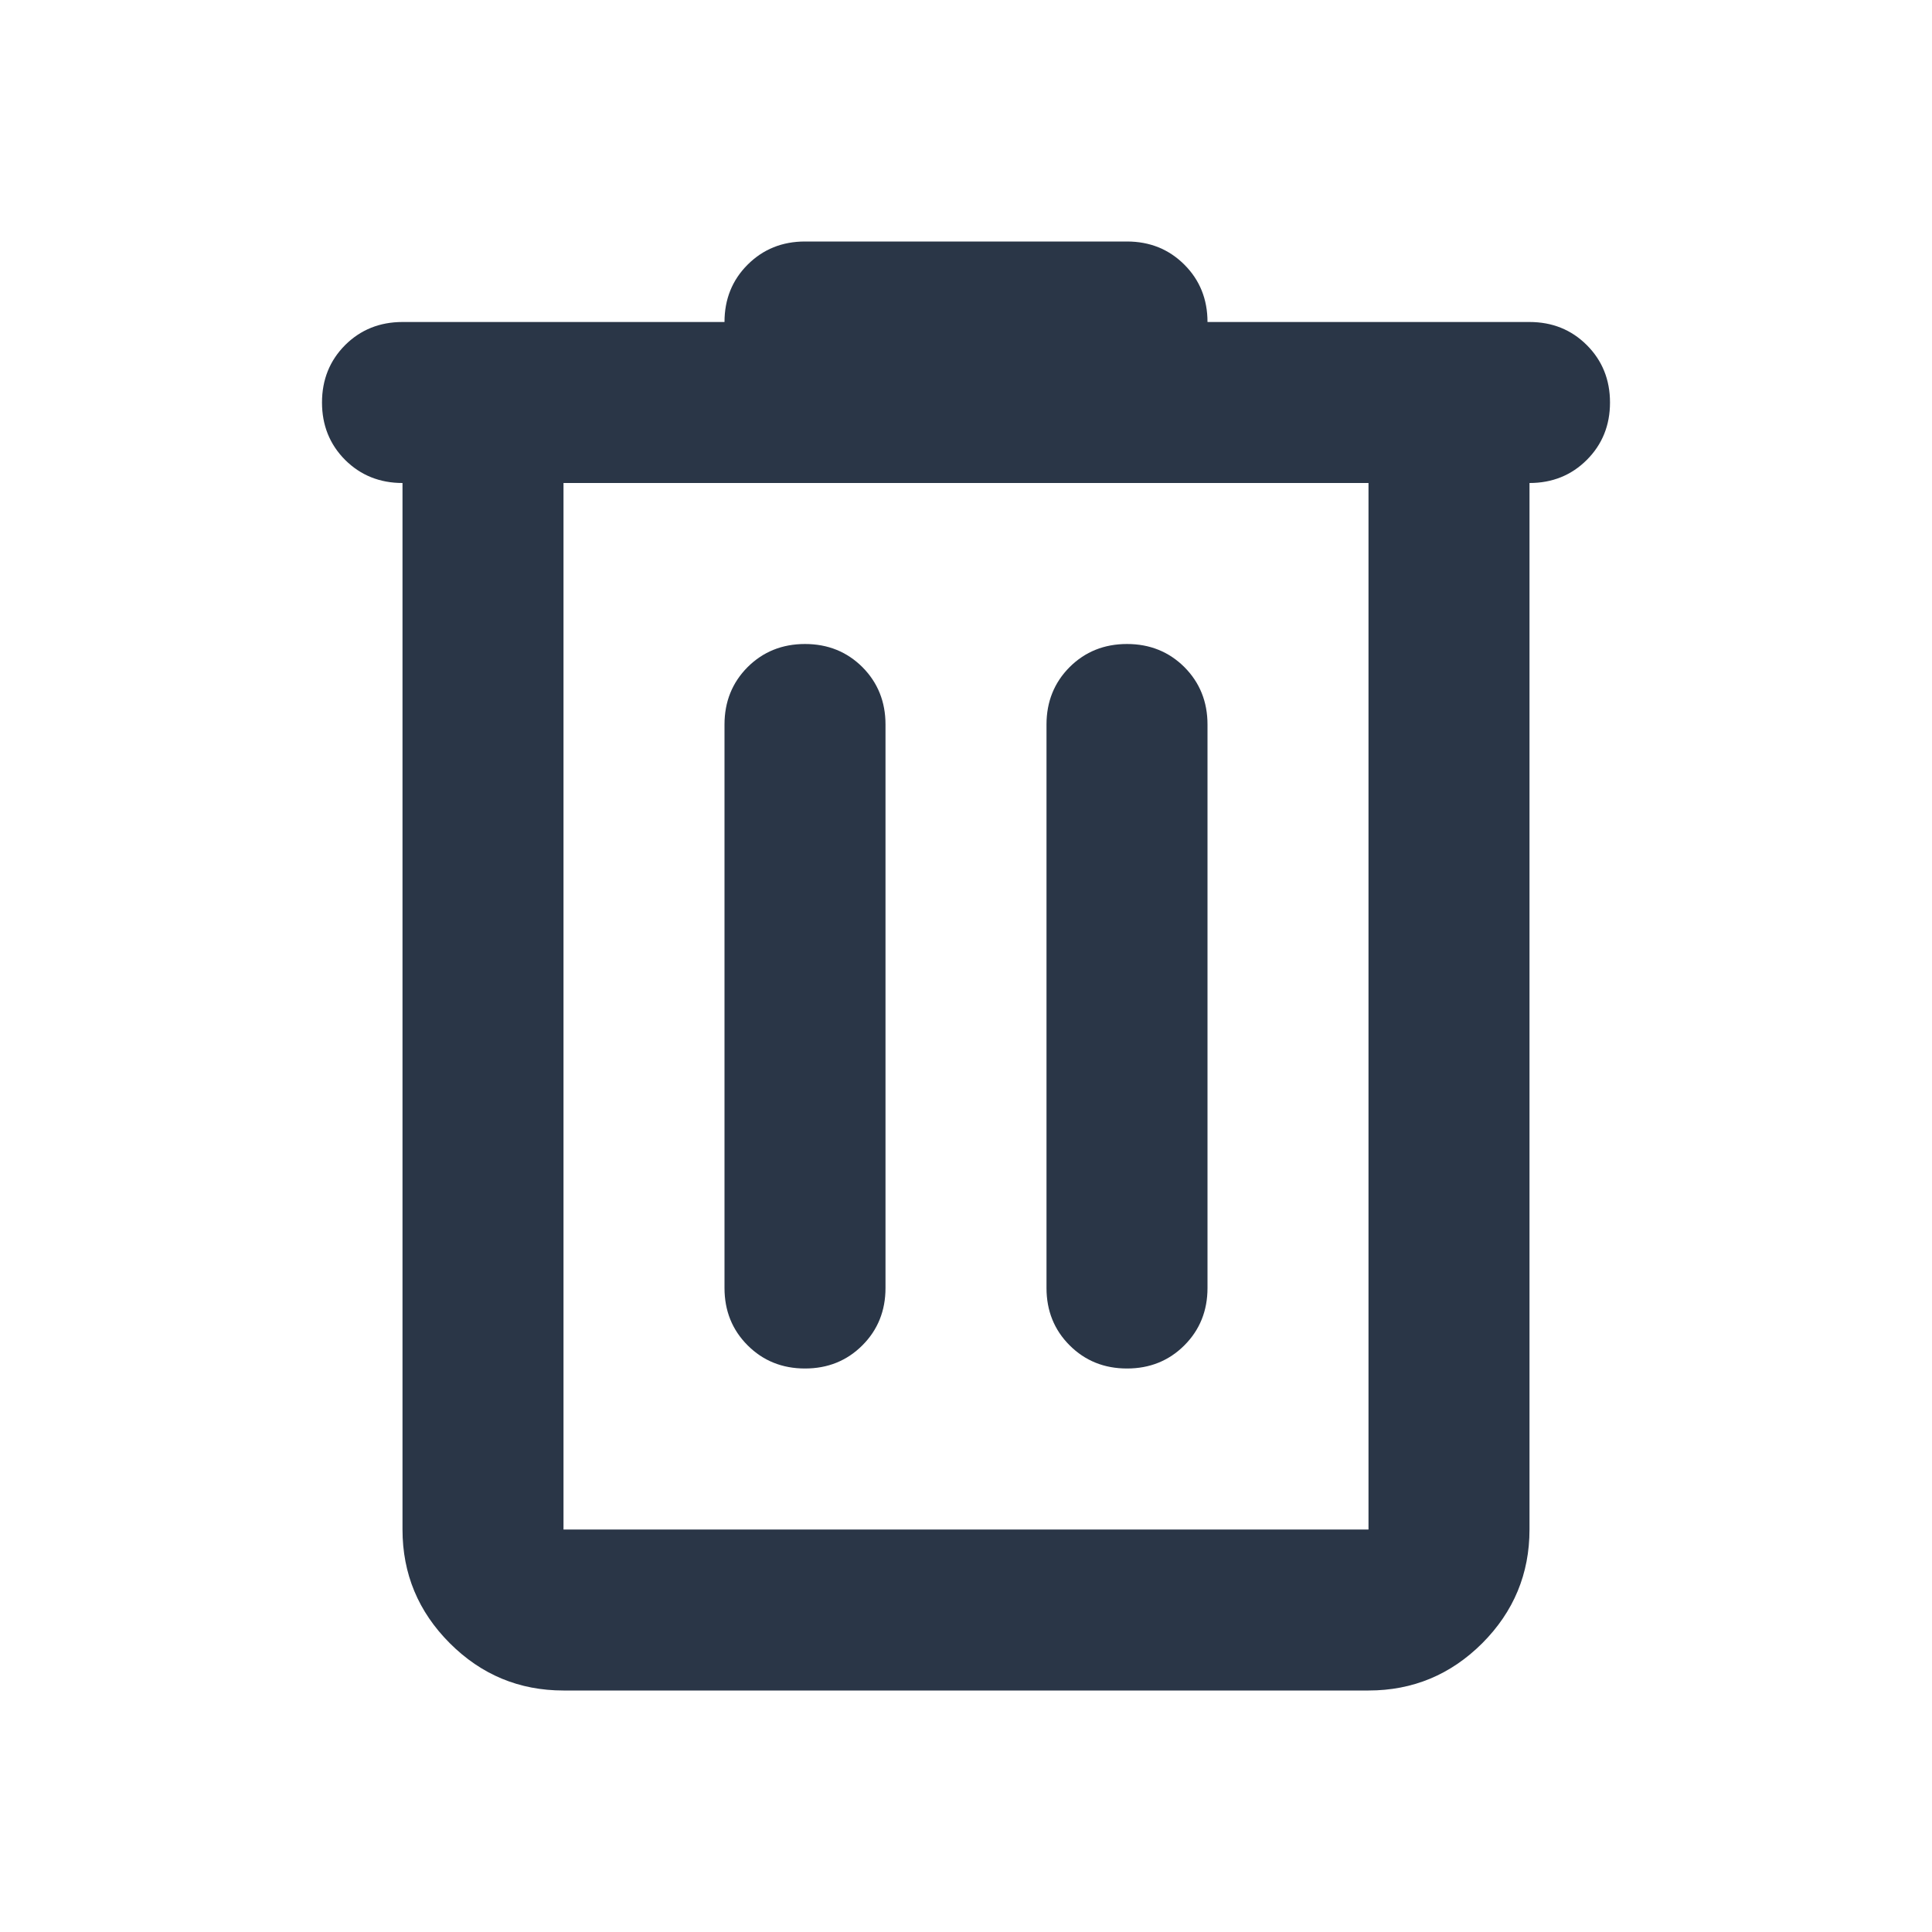
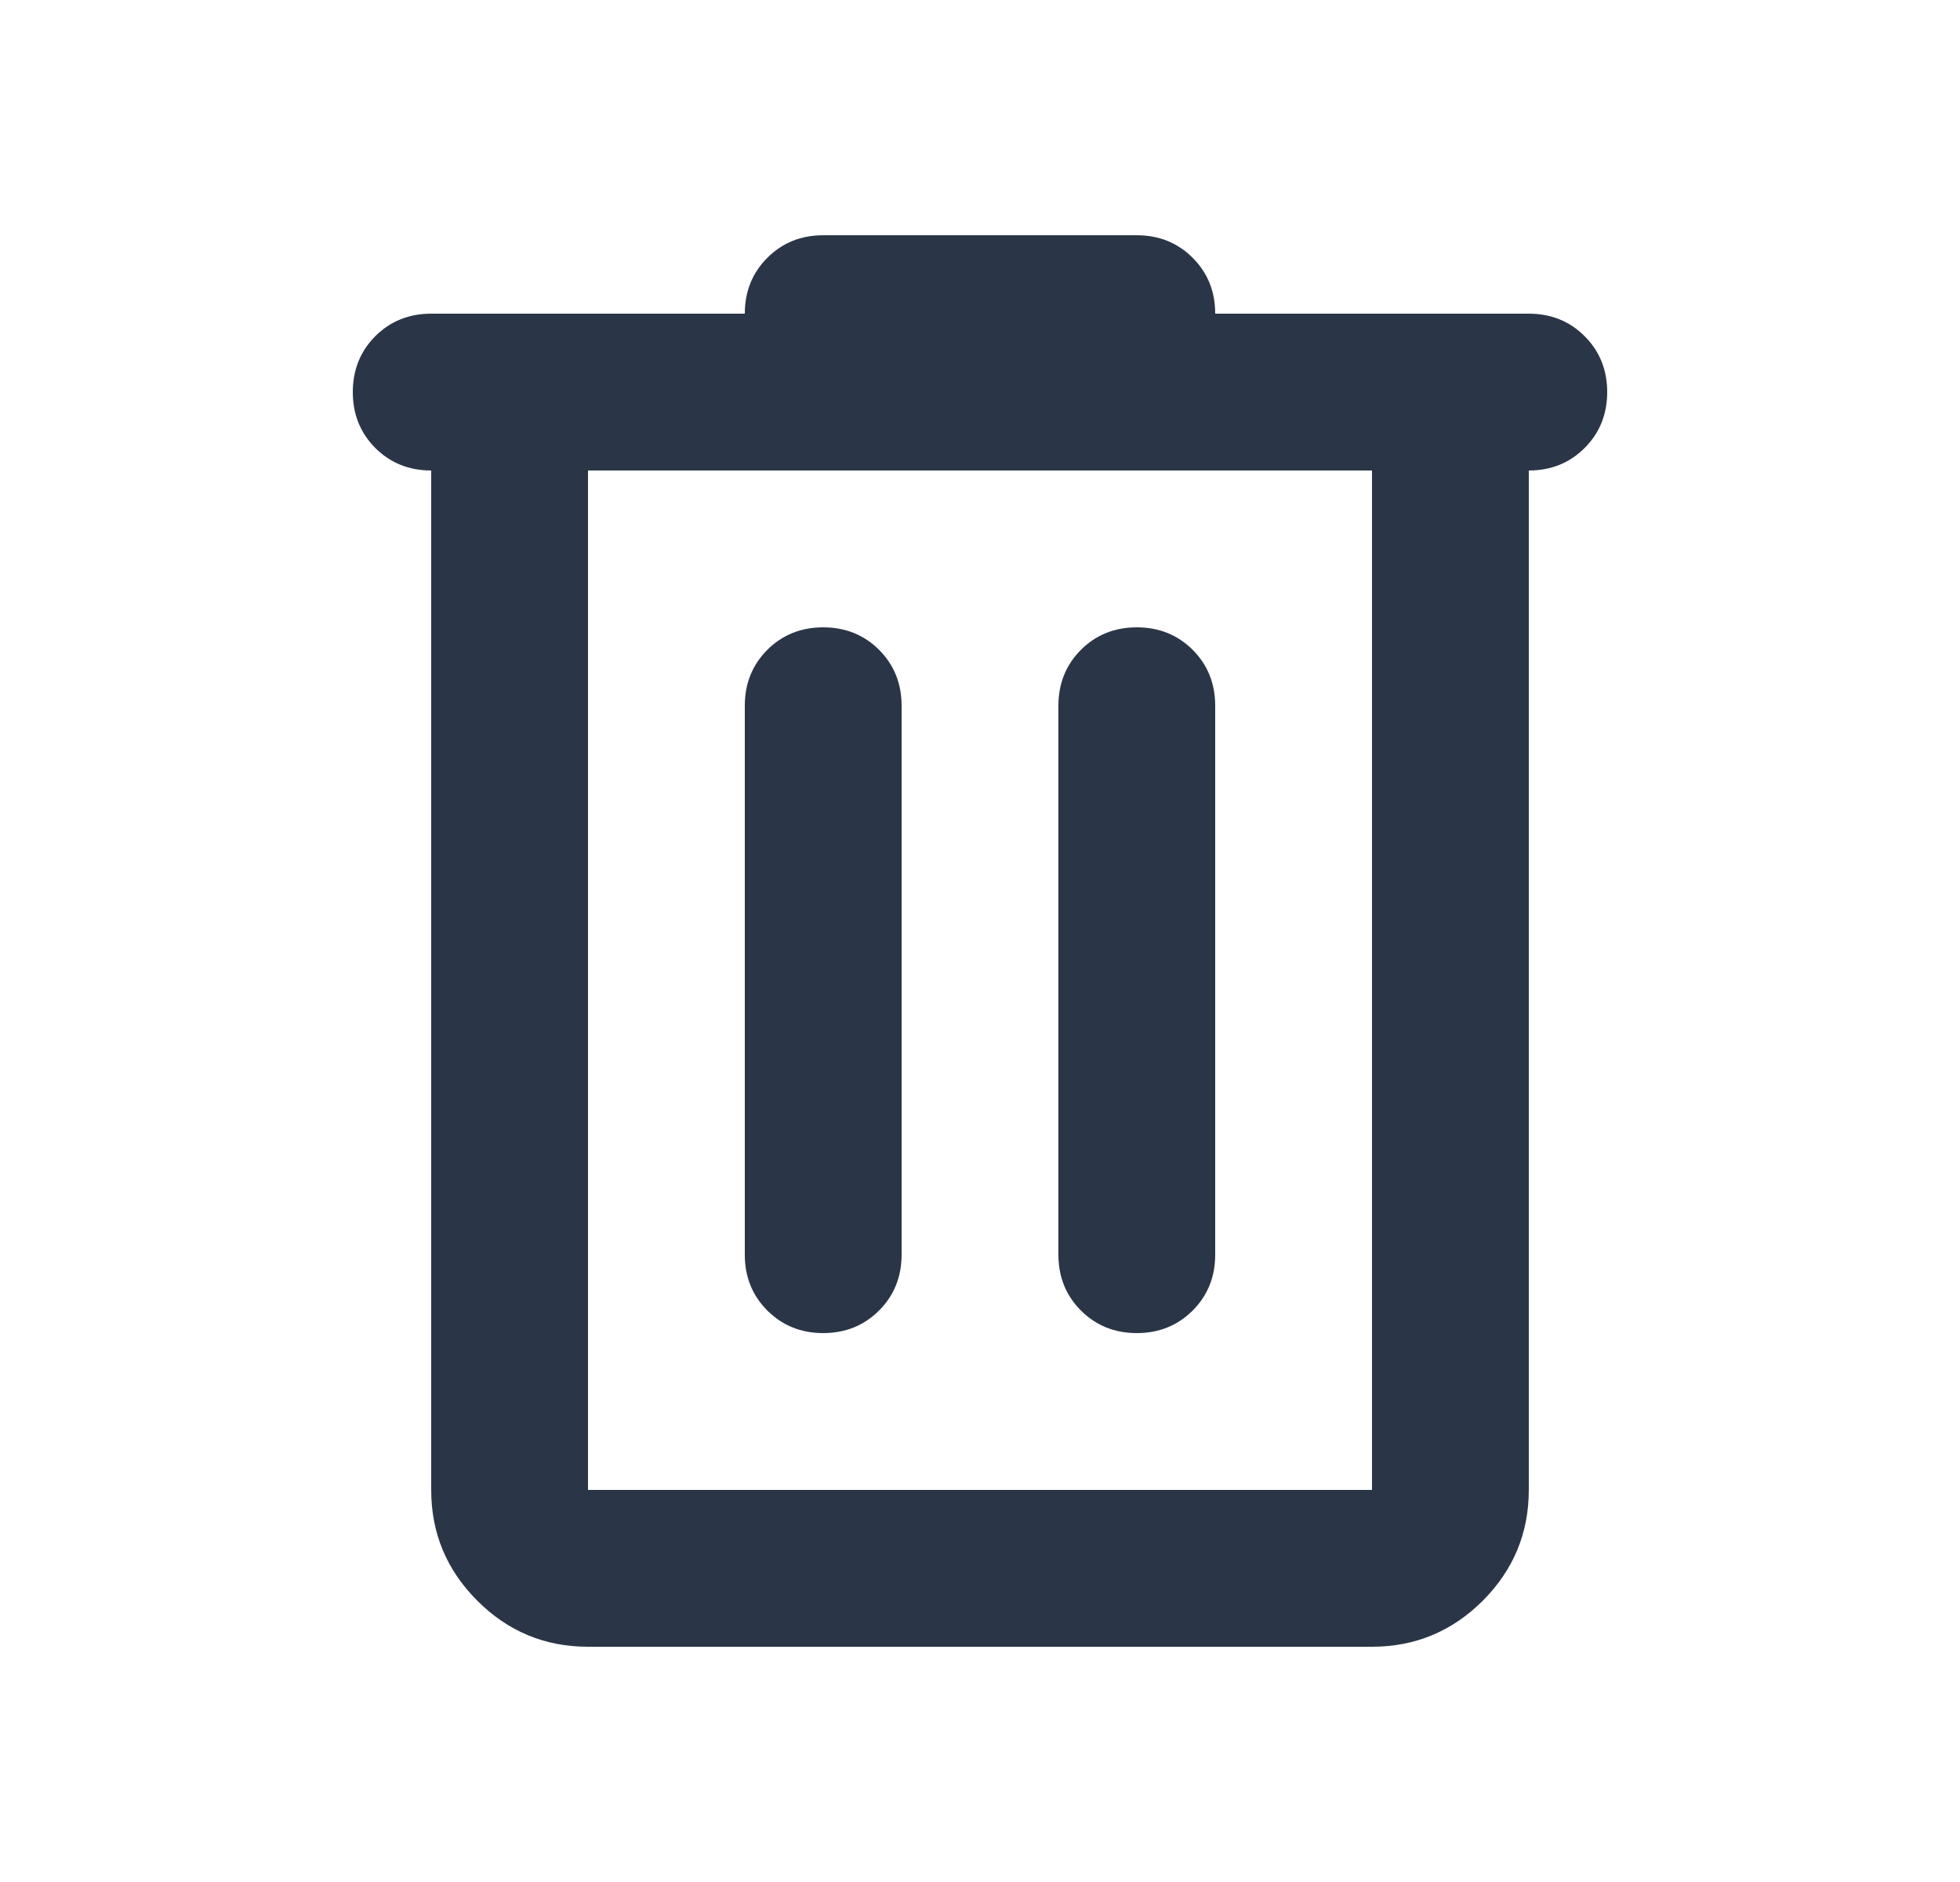
- <svg xmlns="http://www.w3.org/2000/svg" width="24" height="24" viewBox="0 0 24 24" fill="none">
+ <svg xmlns="http://www.w3.org/2000/svg" width="25" height="24" viewBox="0 0 25 24" fill="none">
  <g id="delete">
-     <mask id="mask0_114244_4140" style="mask-type:alpha" maskUnits="userSpaceOnUse" x="0" y="0" width="24" height="24">
-       <rect id="Bounding box" width="24" height="24" fill="#D9D9D9" />
+     <mask id="mask0_71348_10269" style="mask-type:alpha" maskUnits="userSpaceOnUse" x="0" y="0" width="25" height="24">
+       <rect id="Bounding box" x="0.5" width="24" height="24" fill="#D9D9D9" />
    </mask>
-     <g mask="url(#mask0_114244_4140)">
-       <path id="delete_2" d="M7 21C6.45 21 5.979 20.804 5.588 20.413C5.196 20.021 5 19.55 5 19V6C4.717 6 4.479 5.904 4.287 5.713C4.096 5.521 4 5.283 4 5C4 4.717 4.096 4.479 4.287 4.287C4.479 4.096 4.717 4 5 4H9C9 3.717 9.096 3.479 9.287 3.288C9.479 3.096 9.717 3 10 3H14C14.283 3 14.521 3.096 14.713 3.288C14.904 3.479 15 3.717 15 4H19C19.283 4 19.521 4.096 19.712 4.287C19.904 4.479 20 4.717 20 5C20 5.283 19.904 5.521 19.712 5.713C19.521 5.904 19.283 6 19 6V19C19 19.55 18.804 20.021 18.413 20.413C18.021 20.804 17.55 21 17 21H7ZM7 6V19H17V6H7ZM9 16C9 16.283 9.096 16.521 9.287 16.712C9.479 16.904 9.717 17 10 17C10.283 17 10.521 16.904 10.713 16.712C10.904 16.521 11 16.283 11 16V9C11 8.717 10.904 8.479 10.713 8.287C10.521 8.096 10.283 8 10 8C9.717 8 9.479 8.096 9.287 8.287C9.096 8.479 9 8.717 9 9V16ZM13 16C13 16.283 13.096 16.521 13.287 16.712C13.479 16.904 13.717 17 14 17C14.283 17 14.521 16.904 14.713 16.712C14.904 16.521 15 16.283 15 16V9C15 8.717 14.904 8.479 14.713 8.287C14.521 8.096 14.283 8 14 8C13.717 8 13.479 8.096 13.287 8.287C13.096 8.479 13 8.717 13 9V16Z" fill="#2A3647" />
+     <g mask="url(#mask0_71348_10269)">
+       <path id="delete_2" d="M7.5 21C6.95 21 6.479 20.804 6.088 20.413C5.696 20.021 5.5 19.55 5.5 19V6C5.217 6 4.979 5.904 4.787 5.713C4.596 5.521 4.5 5.283 4.5 5C4.5 4.717 4.596 4.479 4.787 4.287C4.979 4.096 5.217 4 5.5 4H9.5C9.5 3.717 9.596 3.479 9.787 3.288C9.979 3.096 10.217 3 10.5 3H14.5C14.783 3 15.021 3.096 15.213 3.288C15.404 3.479 15.5 3.717 15.5 4H19.5C19.783 4 20.021 4.096 20.212 4.287C20.404 4.479 20.5 4.717 20.5 5C20.5 5.283 20.404 5.521 20.212 5.713C20.021 5.904 19.783 6 19.5 6V19C19.5 19.55 19.304 20.021 18.913 20.413C18.521 20.804 18.05 21 17.5 21H7.5ZM7.5 6V19H17.5V6H7.5ZM9.5 16C9.5 16.283 9.596 16.521 9.787 16.712C9.979 16.904 10.217 17 10.5 17C10.783 17 11.021 16.904 11.213 16.712C11.404 16.521 11.5 16.283 11.5 16V9C11.5 8.717 11.404 8.479 11.213 8.287C11.021 8.096 10.783 8 10.5 8C10.217 8 9.979 8.096 9.787 8.287C9.596 8.479 9.5 8.717 9.5 9V16ZM13.5 16C13.5 16.283 13.596 16.521 13.787 16.712C13.979 16.904 14.217 17 14.5 17C14.783 17 15.021 16.904 15.213 16.712C15.404 16.521 15.5 16.283 15.5 16V9C15.5 8.717 15.404 8.479 15.213 8.287C15.021 8.096 14.783 8 14.5 8C14.217 8 13.979 8.096 13.787 8.287C13.596 8.479 13.5 8.717 13.5 9V16Z" fill="#2A3647" />
    </g>
  </g>
</svg>
